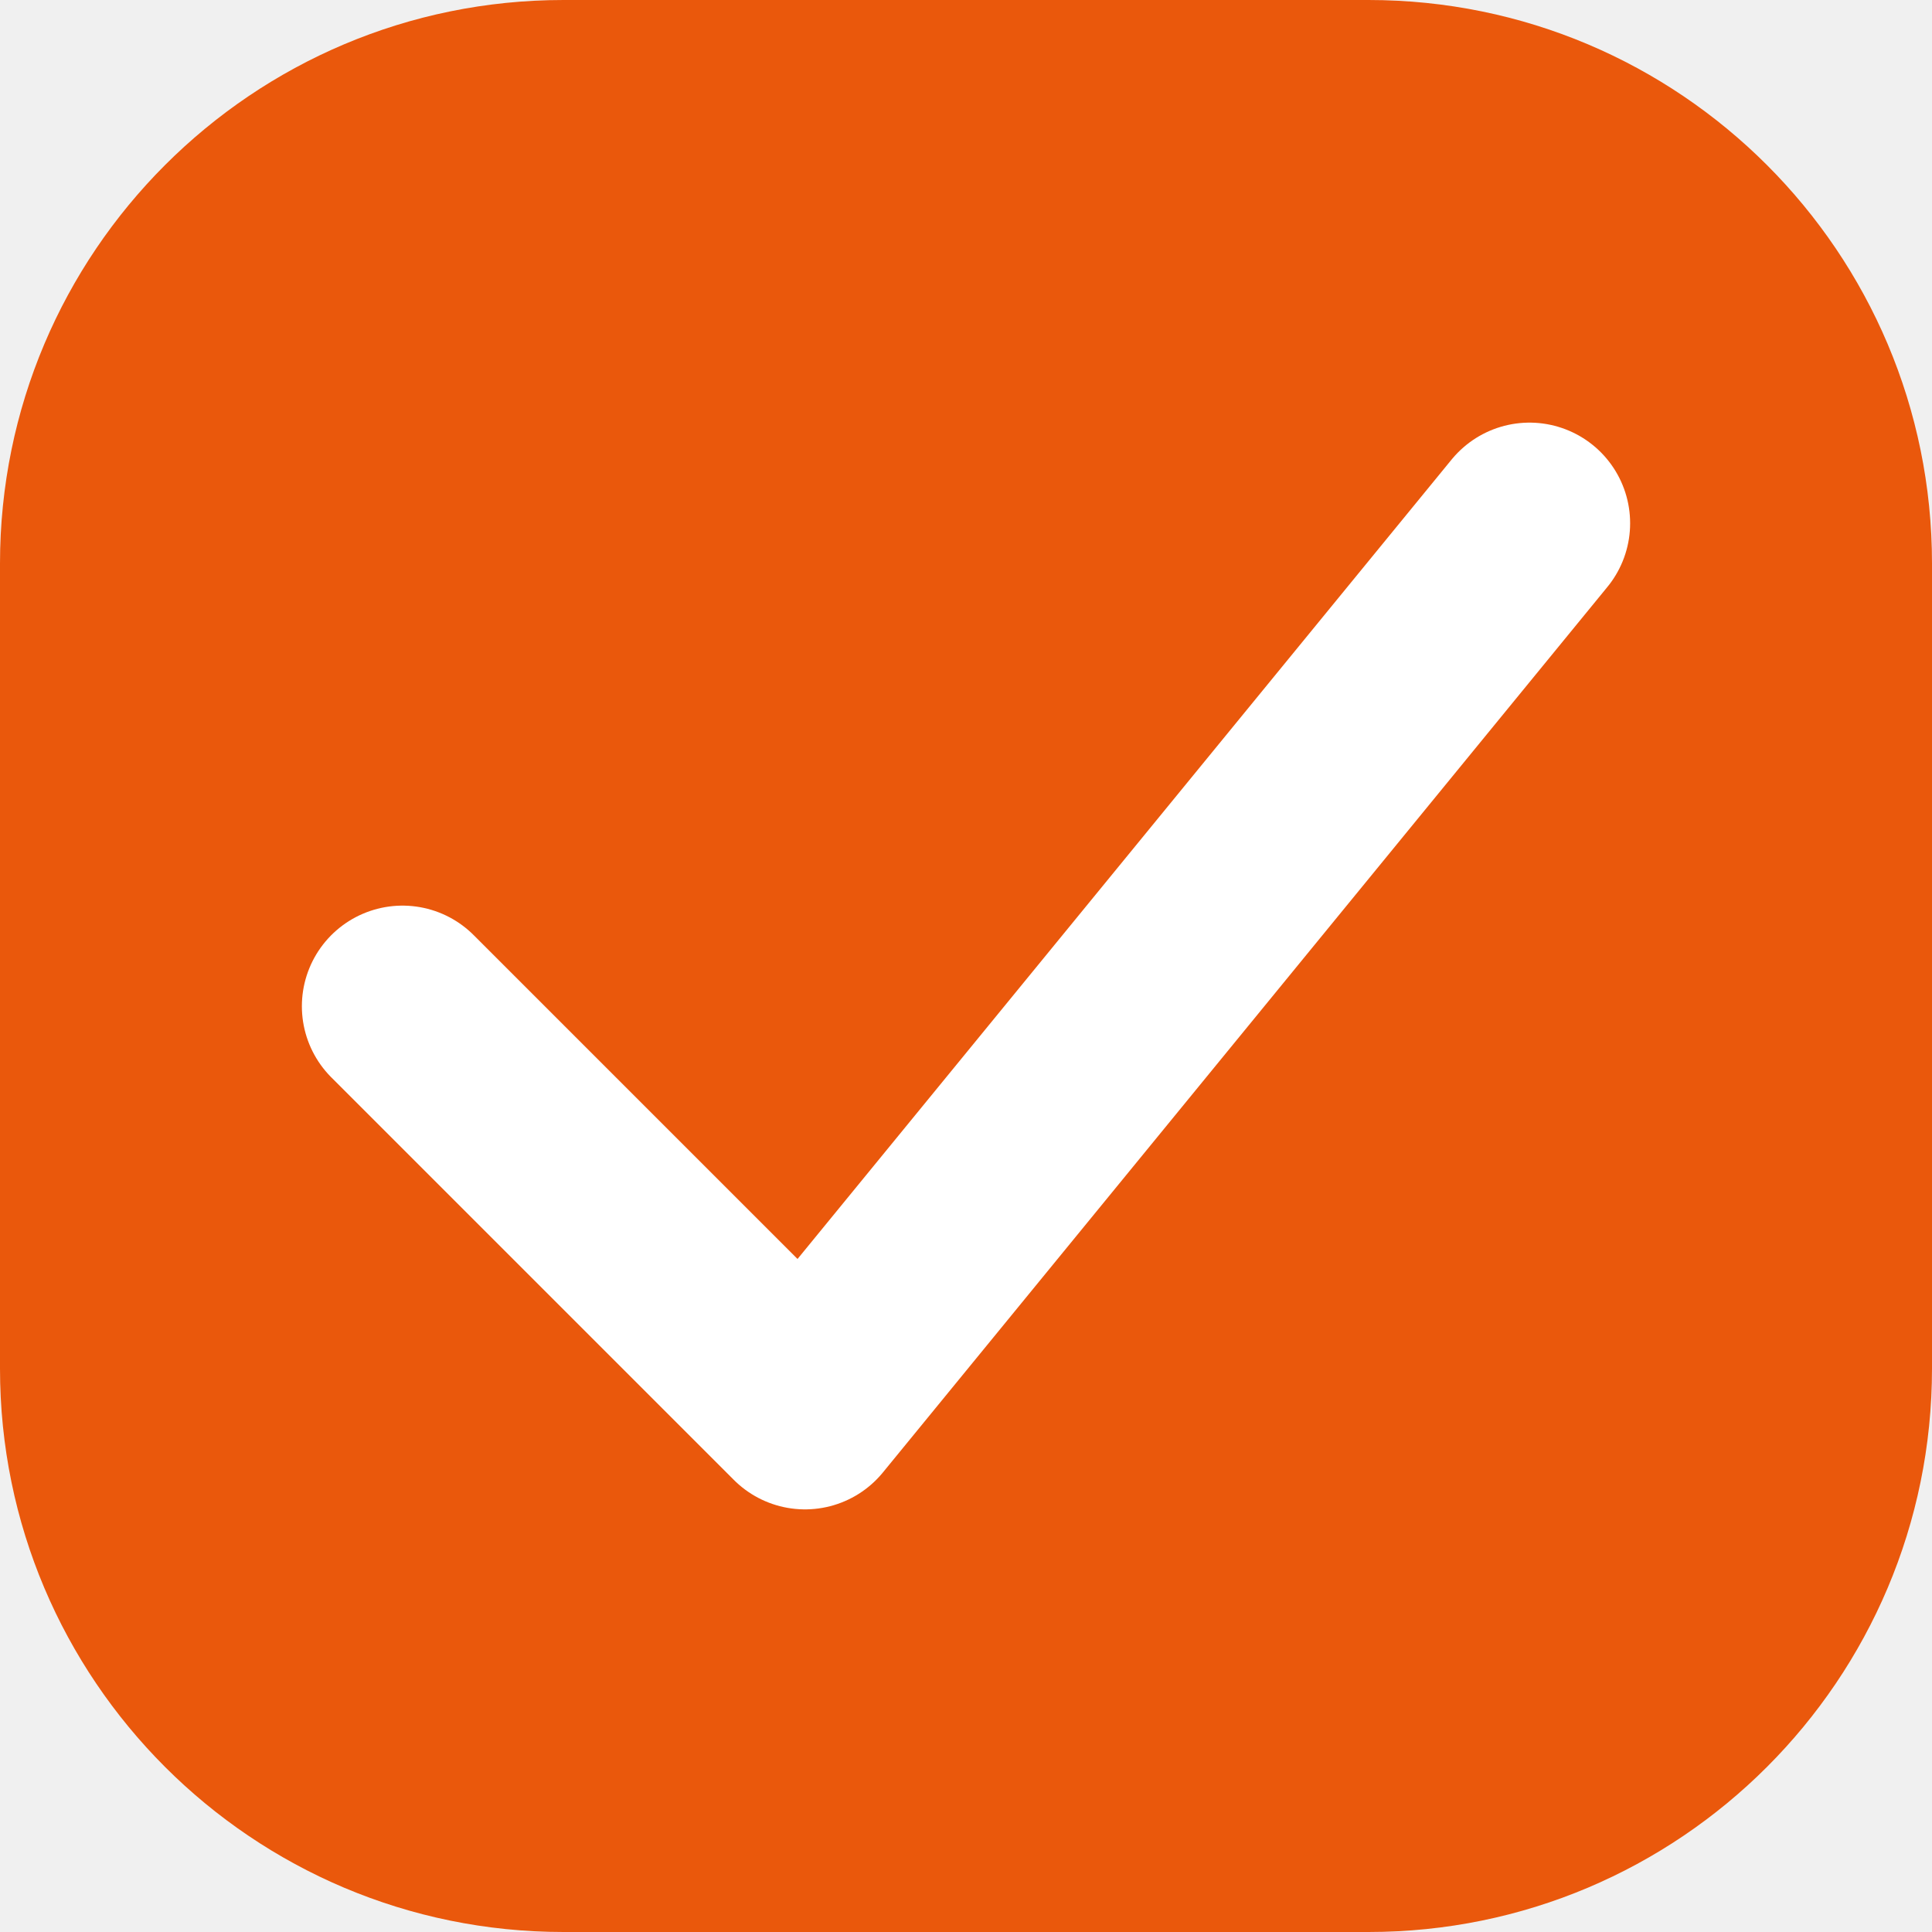
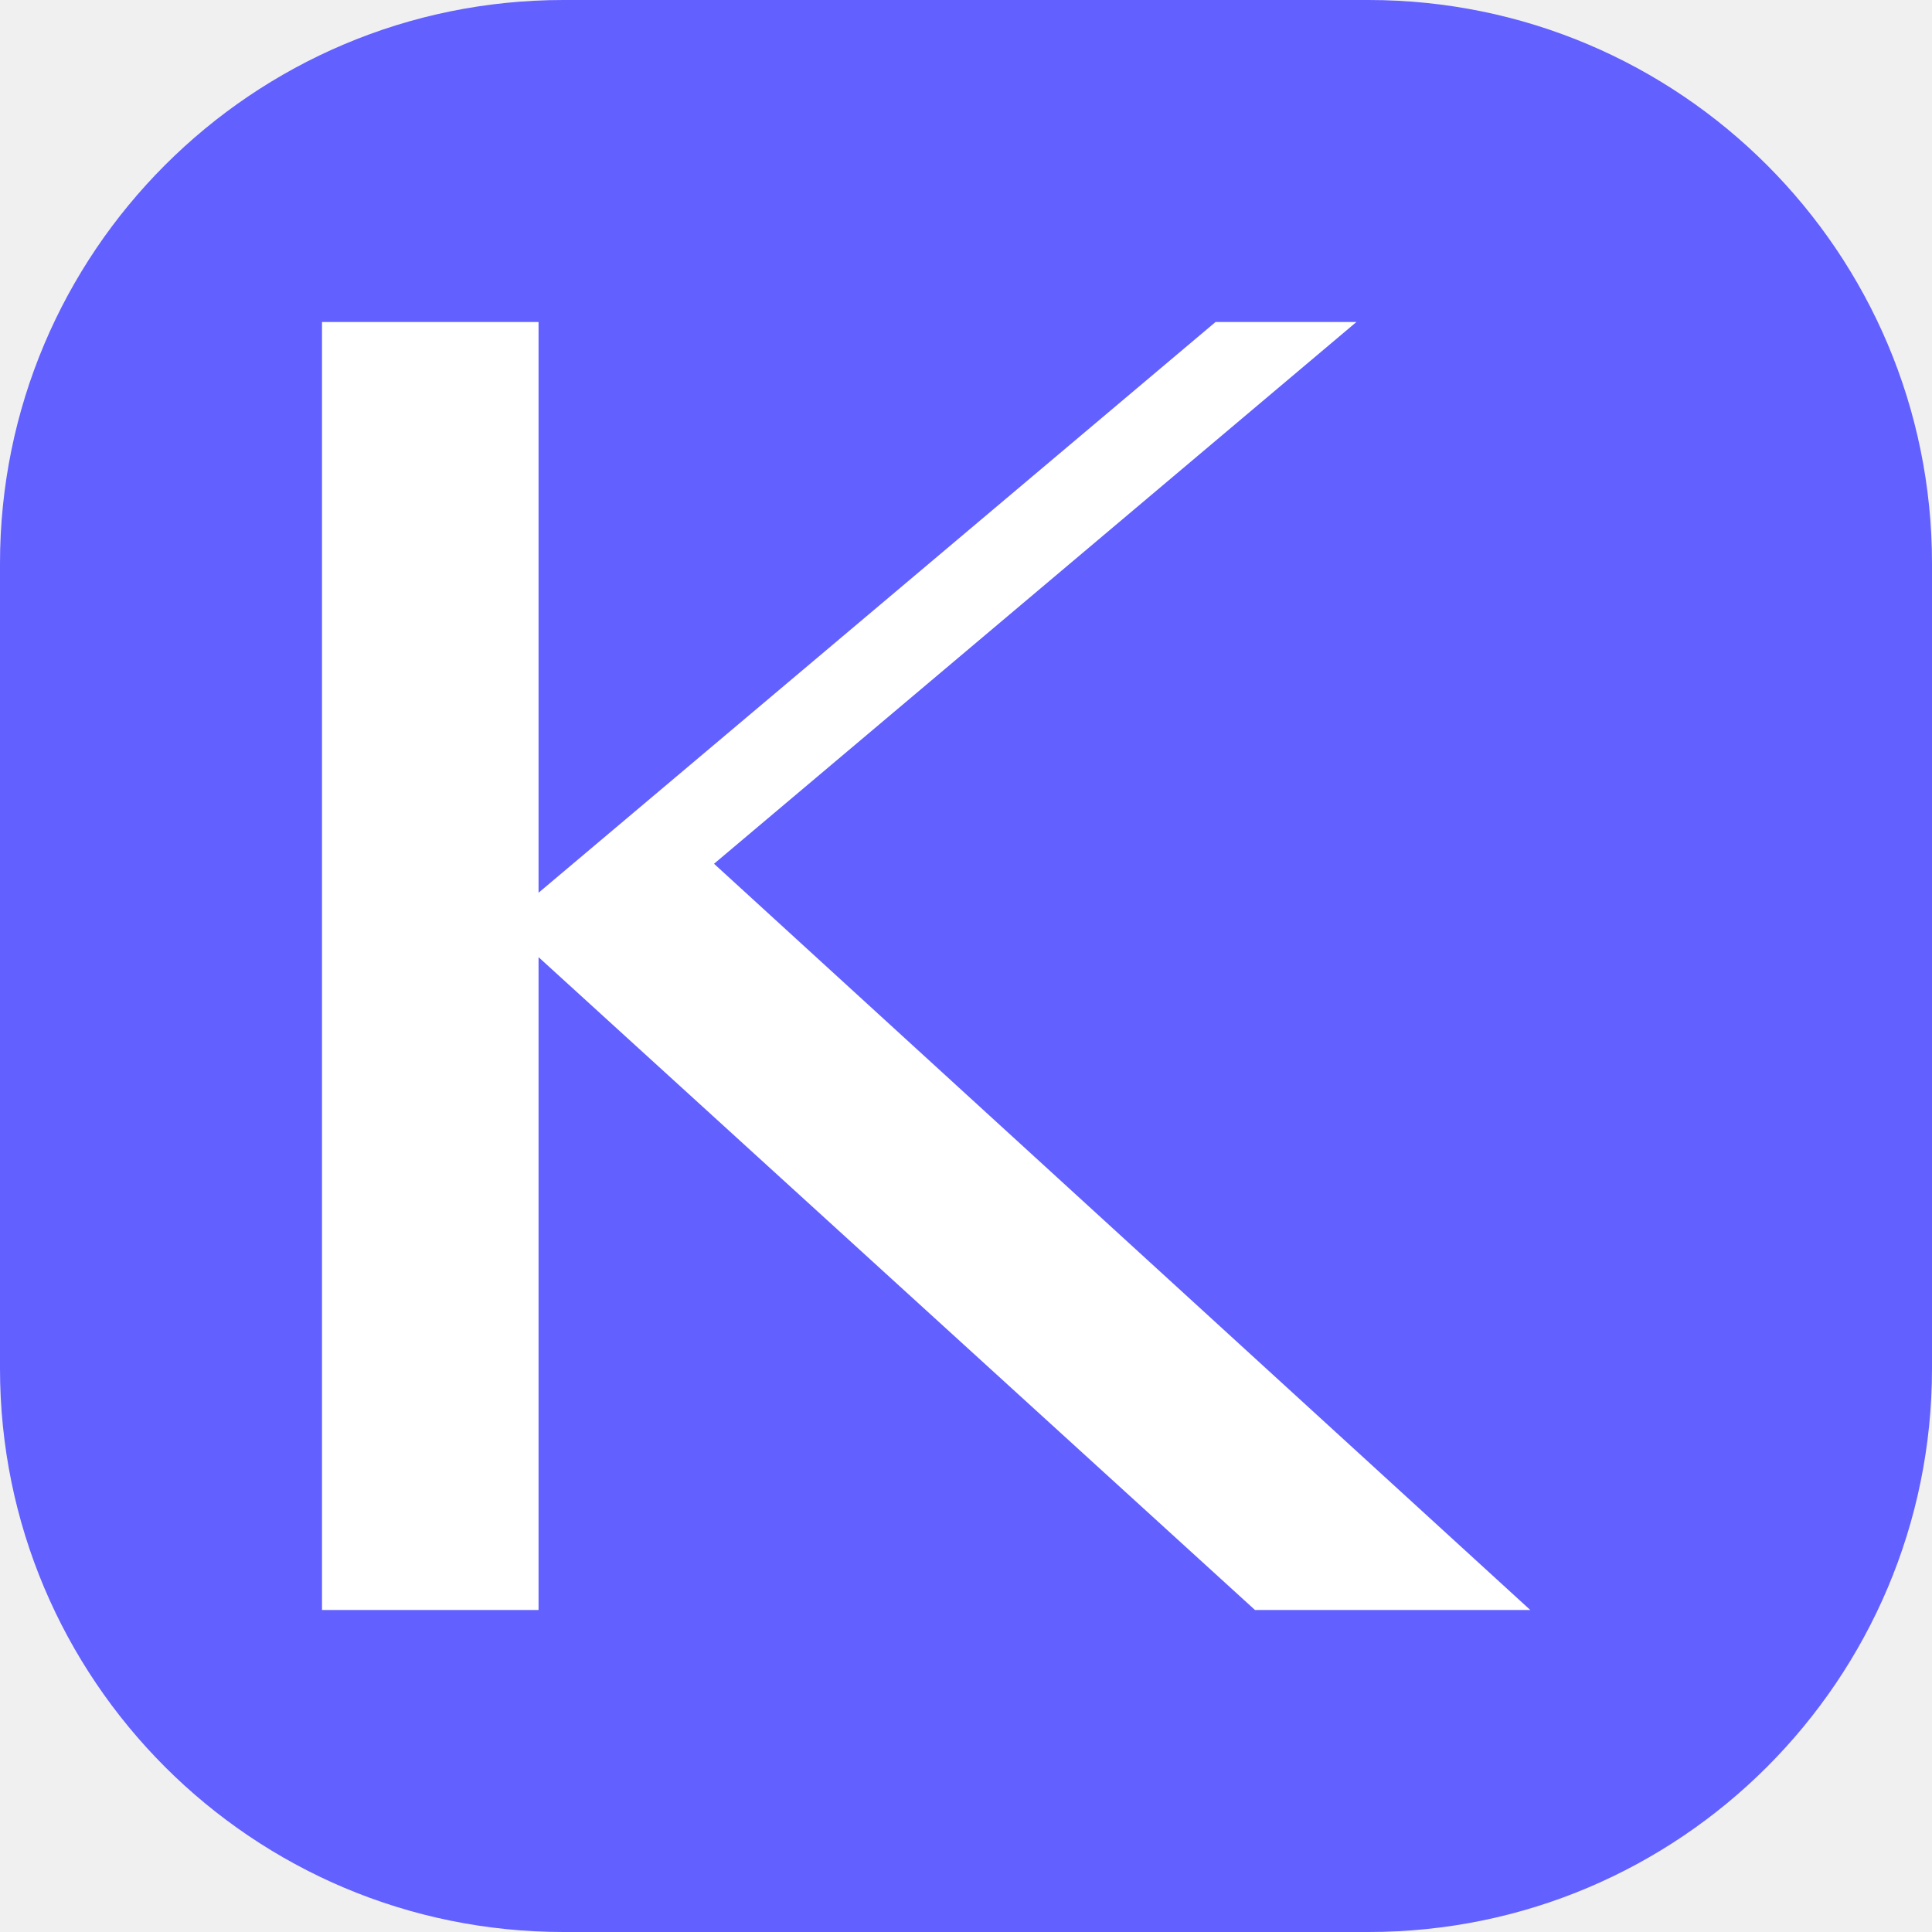
<svg xmlns="http://www.w3.org/2000/svg" viewBox="0 0 24 24" width="24" height="24">
-   <rect width="24" height="24" rx="7" fill="#ea580c" />
-   <path d="M5 12.5 10 17.5 19 6.5" fill="none" stroke="#ffffff" stroke-width="2.5" stroke-linecap="round" stroke-linejoin="round" />
+   <rect width="24" height="24" rx="7" fill="#6260FF" />
+   <polygon points="4,4 6.69,4 6.69,11.09 15.1,4 16.85,4 8.87,10.73 19.01,20 15.59,20 6.69,11.89 6.69,20 4,20" fill="#ffffff" />
</svg>
